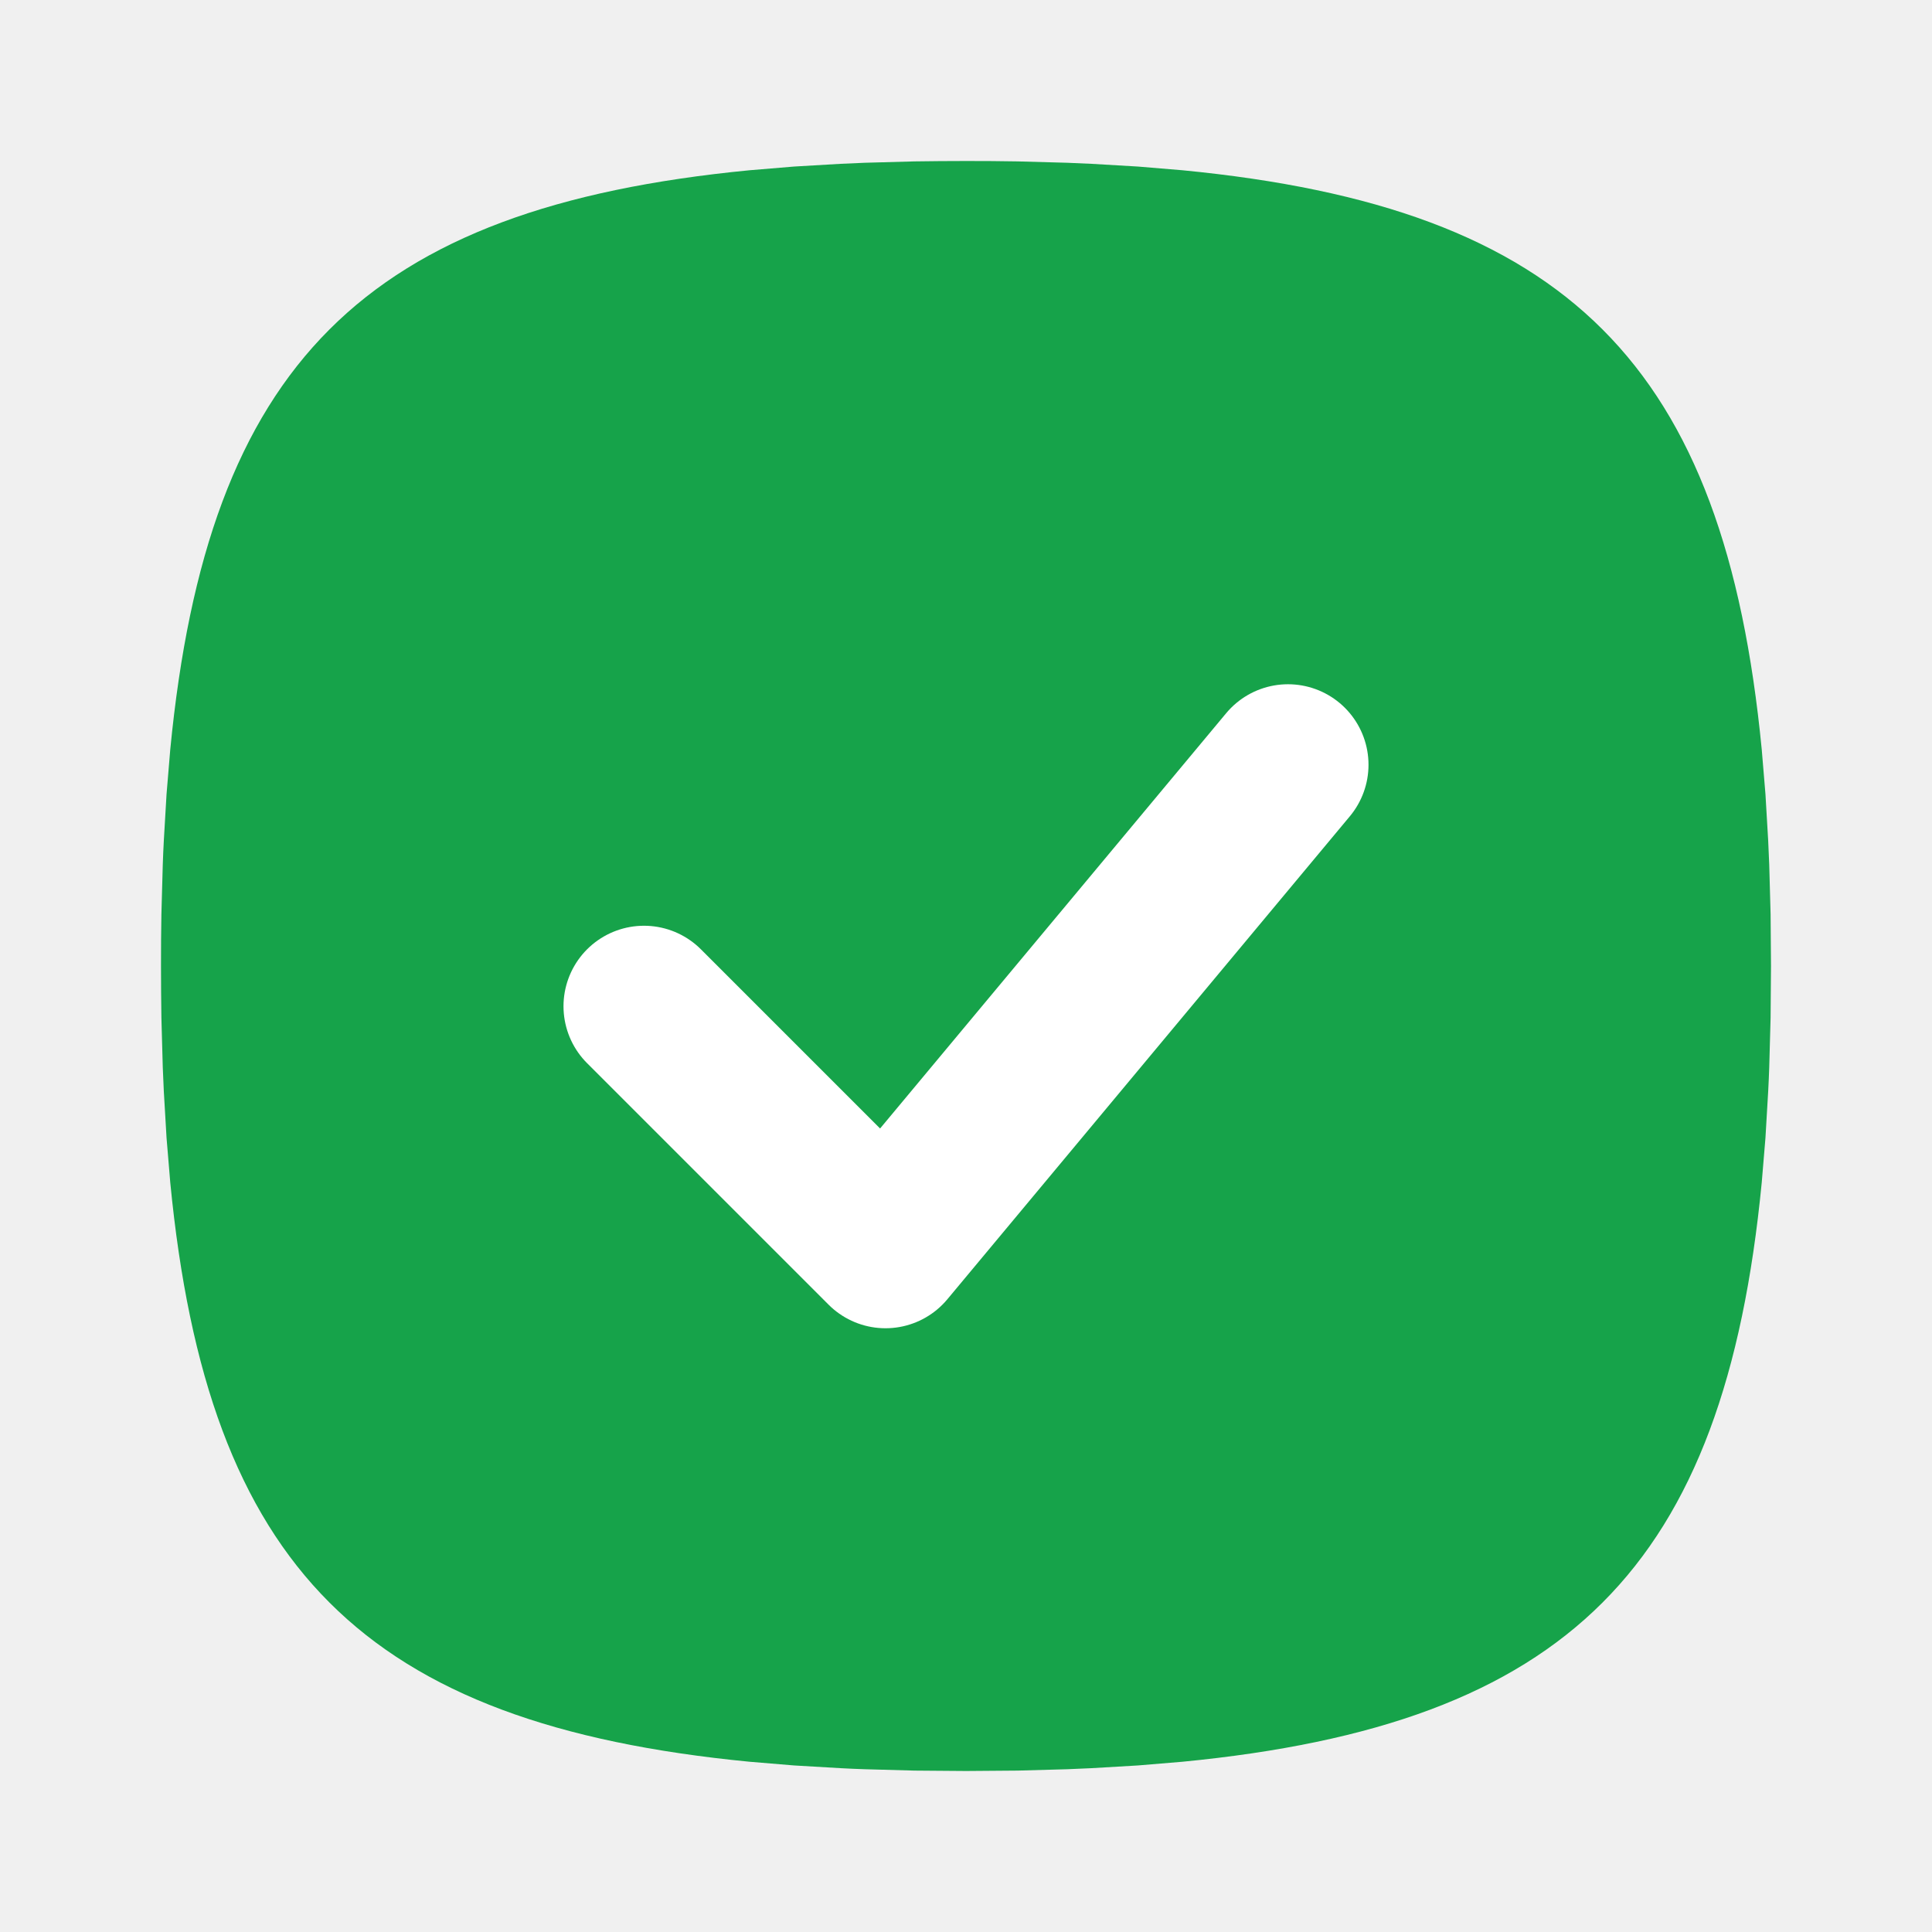
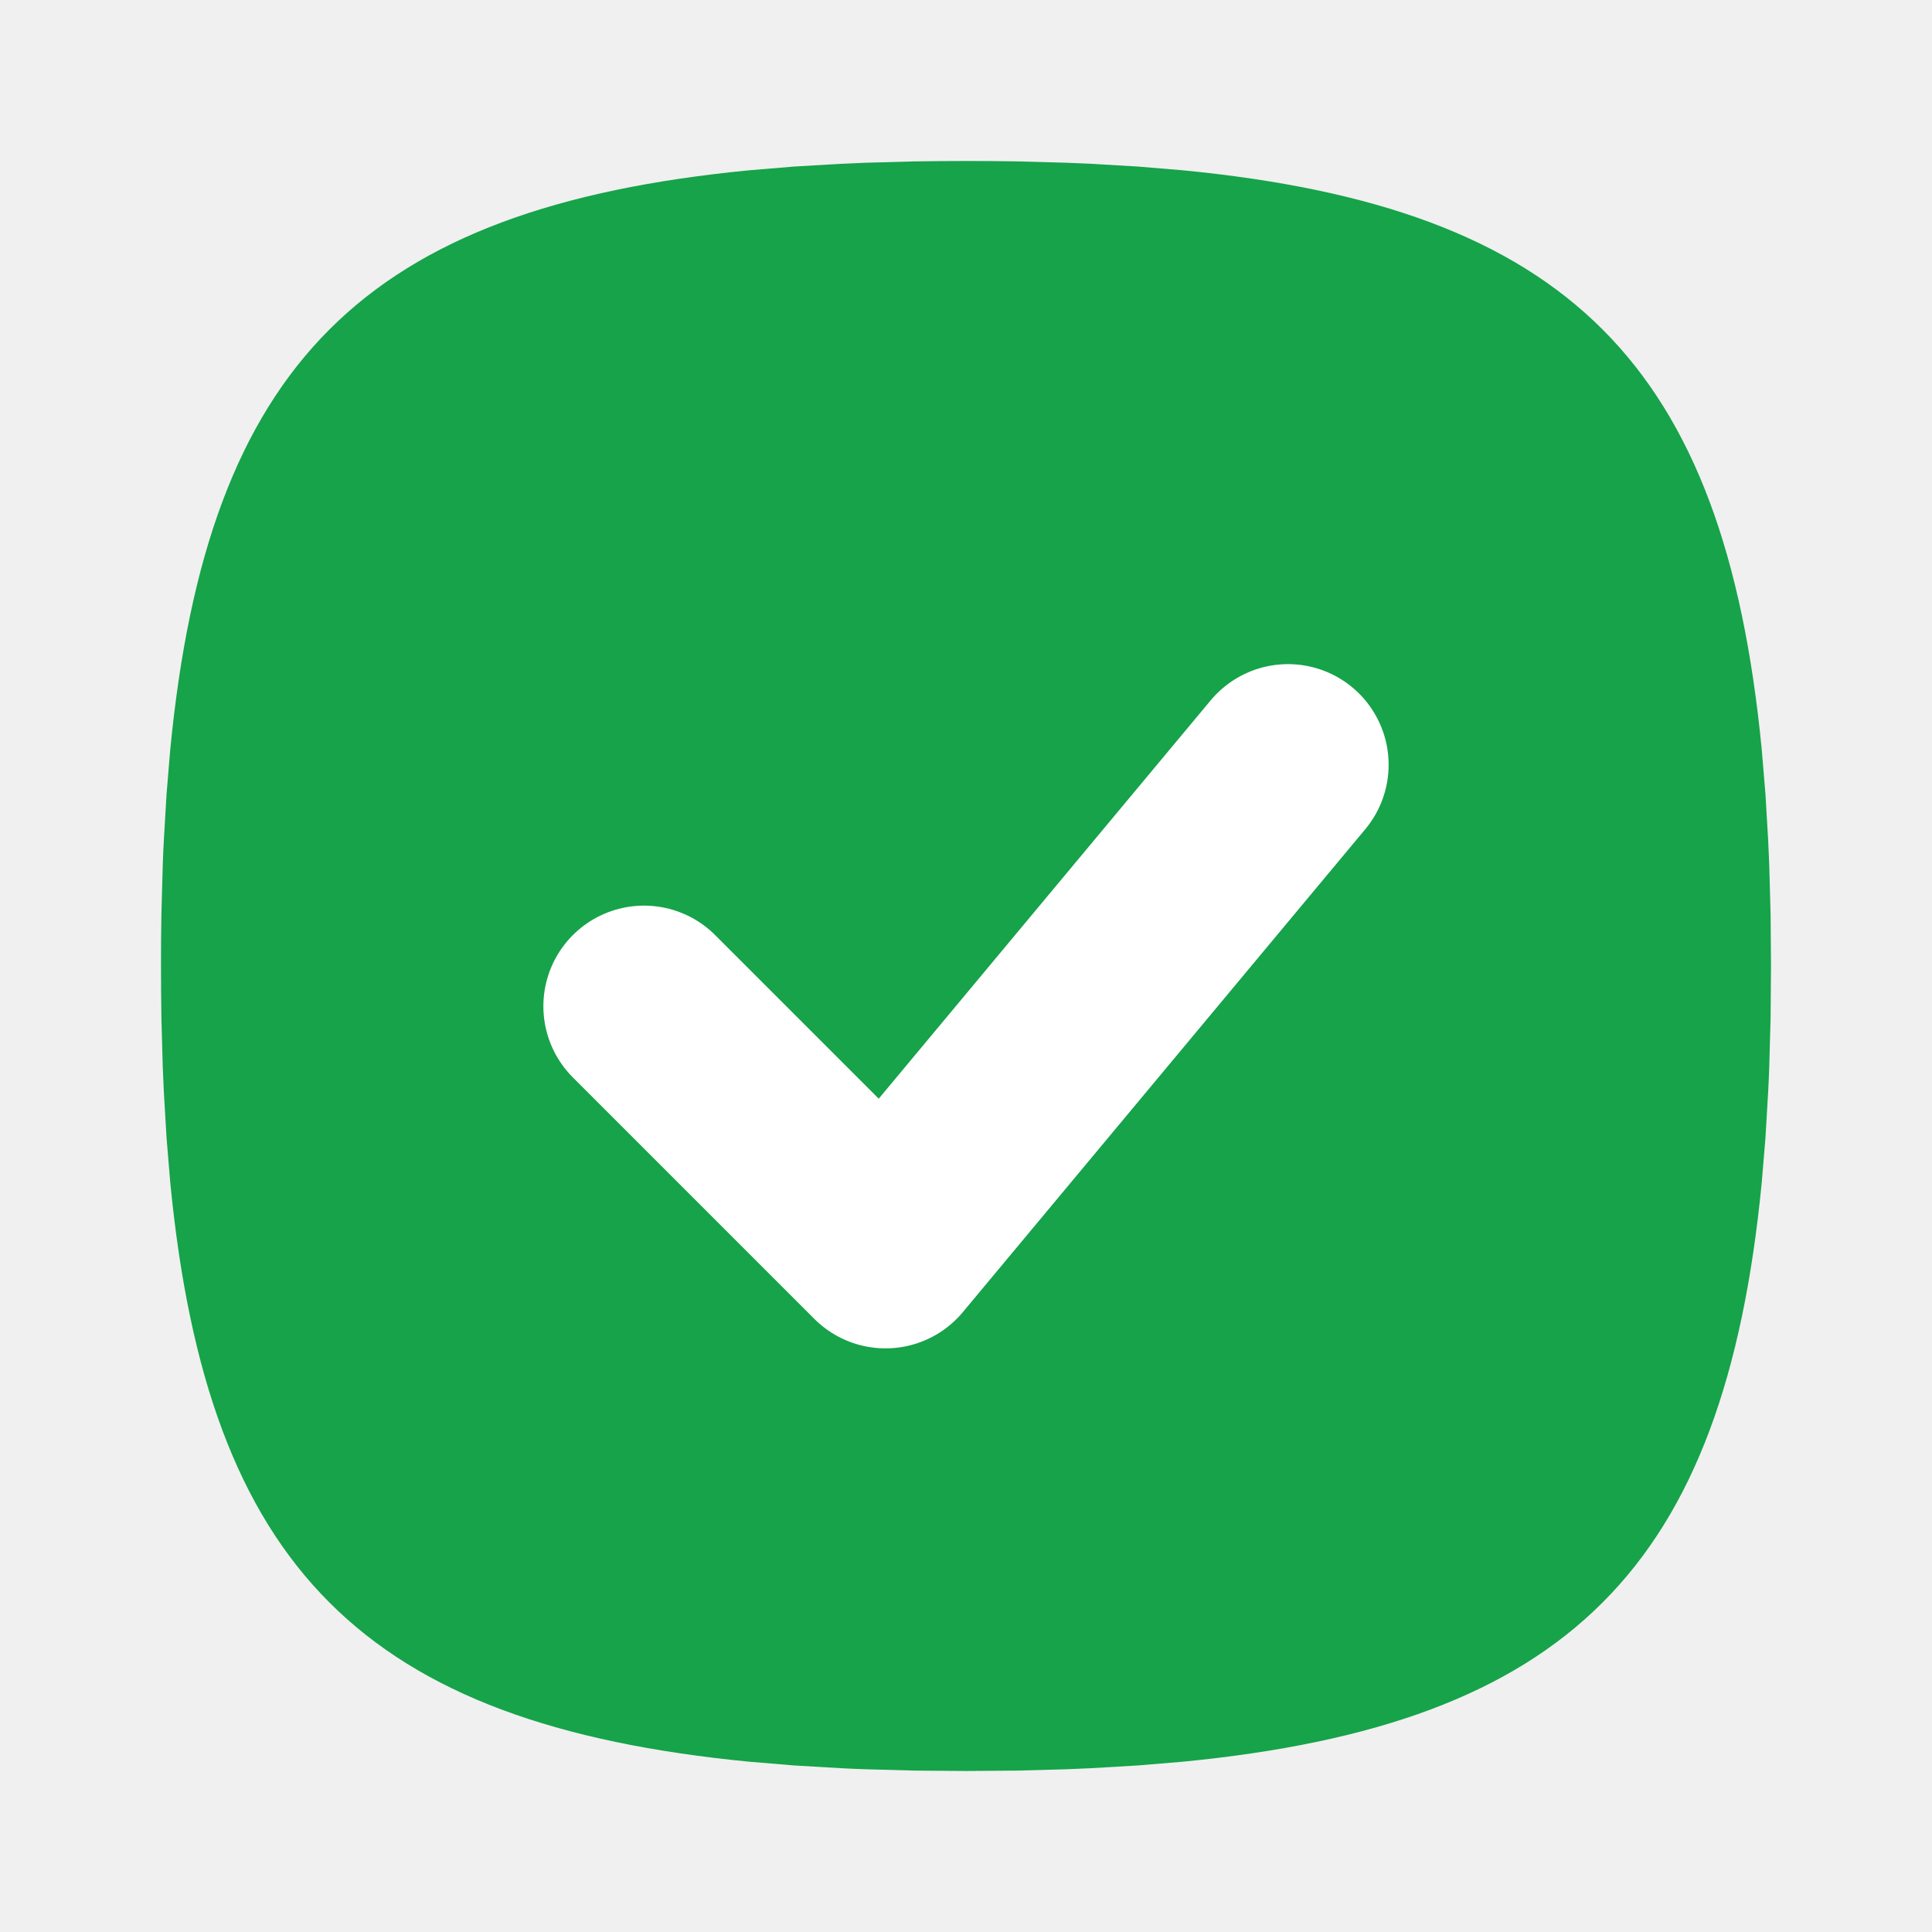
<svg xmlns="http://www.w3.org/2000/svg" width="24" height="24" viewBox="0 0 24 24" fill="none">
  <path d="M12 2C11.782 2 11.568 2.002 11.358 2.005L10.742 2.022L10.443 2.035L9.864 2.069L9.311 2.115C4.526 2.579 2.579 4.526 2.115 9.311L2.069 9.864L2.035 10.443C2.03 10.541 2.025 10.641 2.022 10.742L2.005 11.358L2.001 11.676L2 12C2 12.218 2.002 12.432 2.005 12.642L2.022 13.258L2.035 13.557L2.069 14.136L2.115 14.689C2.579 19.474 4.526 21.421 9.311 21.885L9.864 21.931L10.443 21.965C10.541 21.97 10.641 21.975 10.742 21.978L11.358 21.995L12 22L12.642 21.995L13.258 21.978L13.557 21.965L14.136 21.931L14.689 21.885C19.474 21.421 21.421 19.474 21.885 14.689L21.931 14.136L21.965 13.557C21.97 13.459 21.975 13.359 21.978 13.258L21.995 12.642L22 12L21.995 11.358L21.978 10.742L21.965 10.443L21.931 9.864L21.885 9.311C21.421 4.526 19.474 2.579 14.689 2.115L14.136 2.069L13.557 2.035C13.457 2.03 13.358 2.026 13.258 2.022L12.642 2.005L12.324 2.001L12 2Z" fill="#16a34a" />
-   <polyline points="8,12.5 11,15.5 16,9.5" stroke="white" stroke-width="2" stroke-linecap="round" stroke-linejoin="round" />
+   <path d="M8 12.5L11 15.5L16 9.5" stroke="white" stroke-width="2.5" stroke-linecap="round" stroke-linejoin="round" fill="none" />
</svg>
